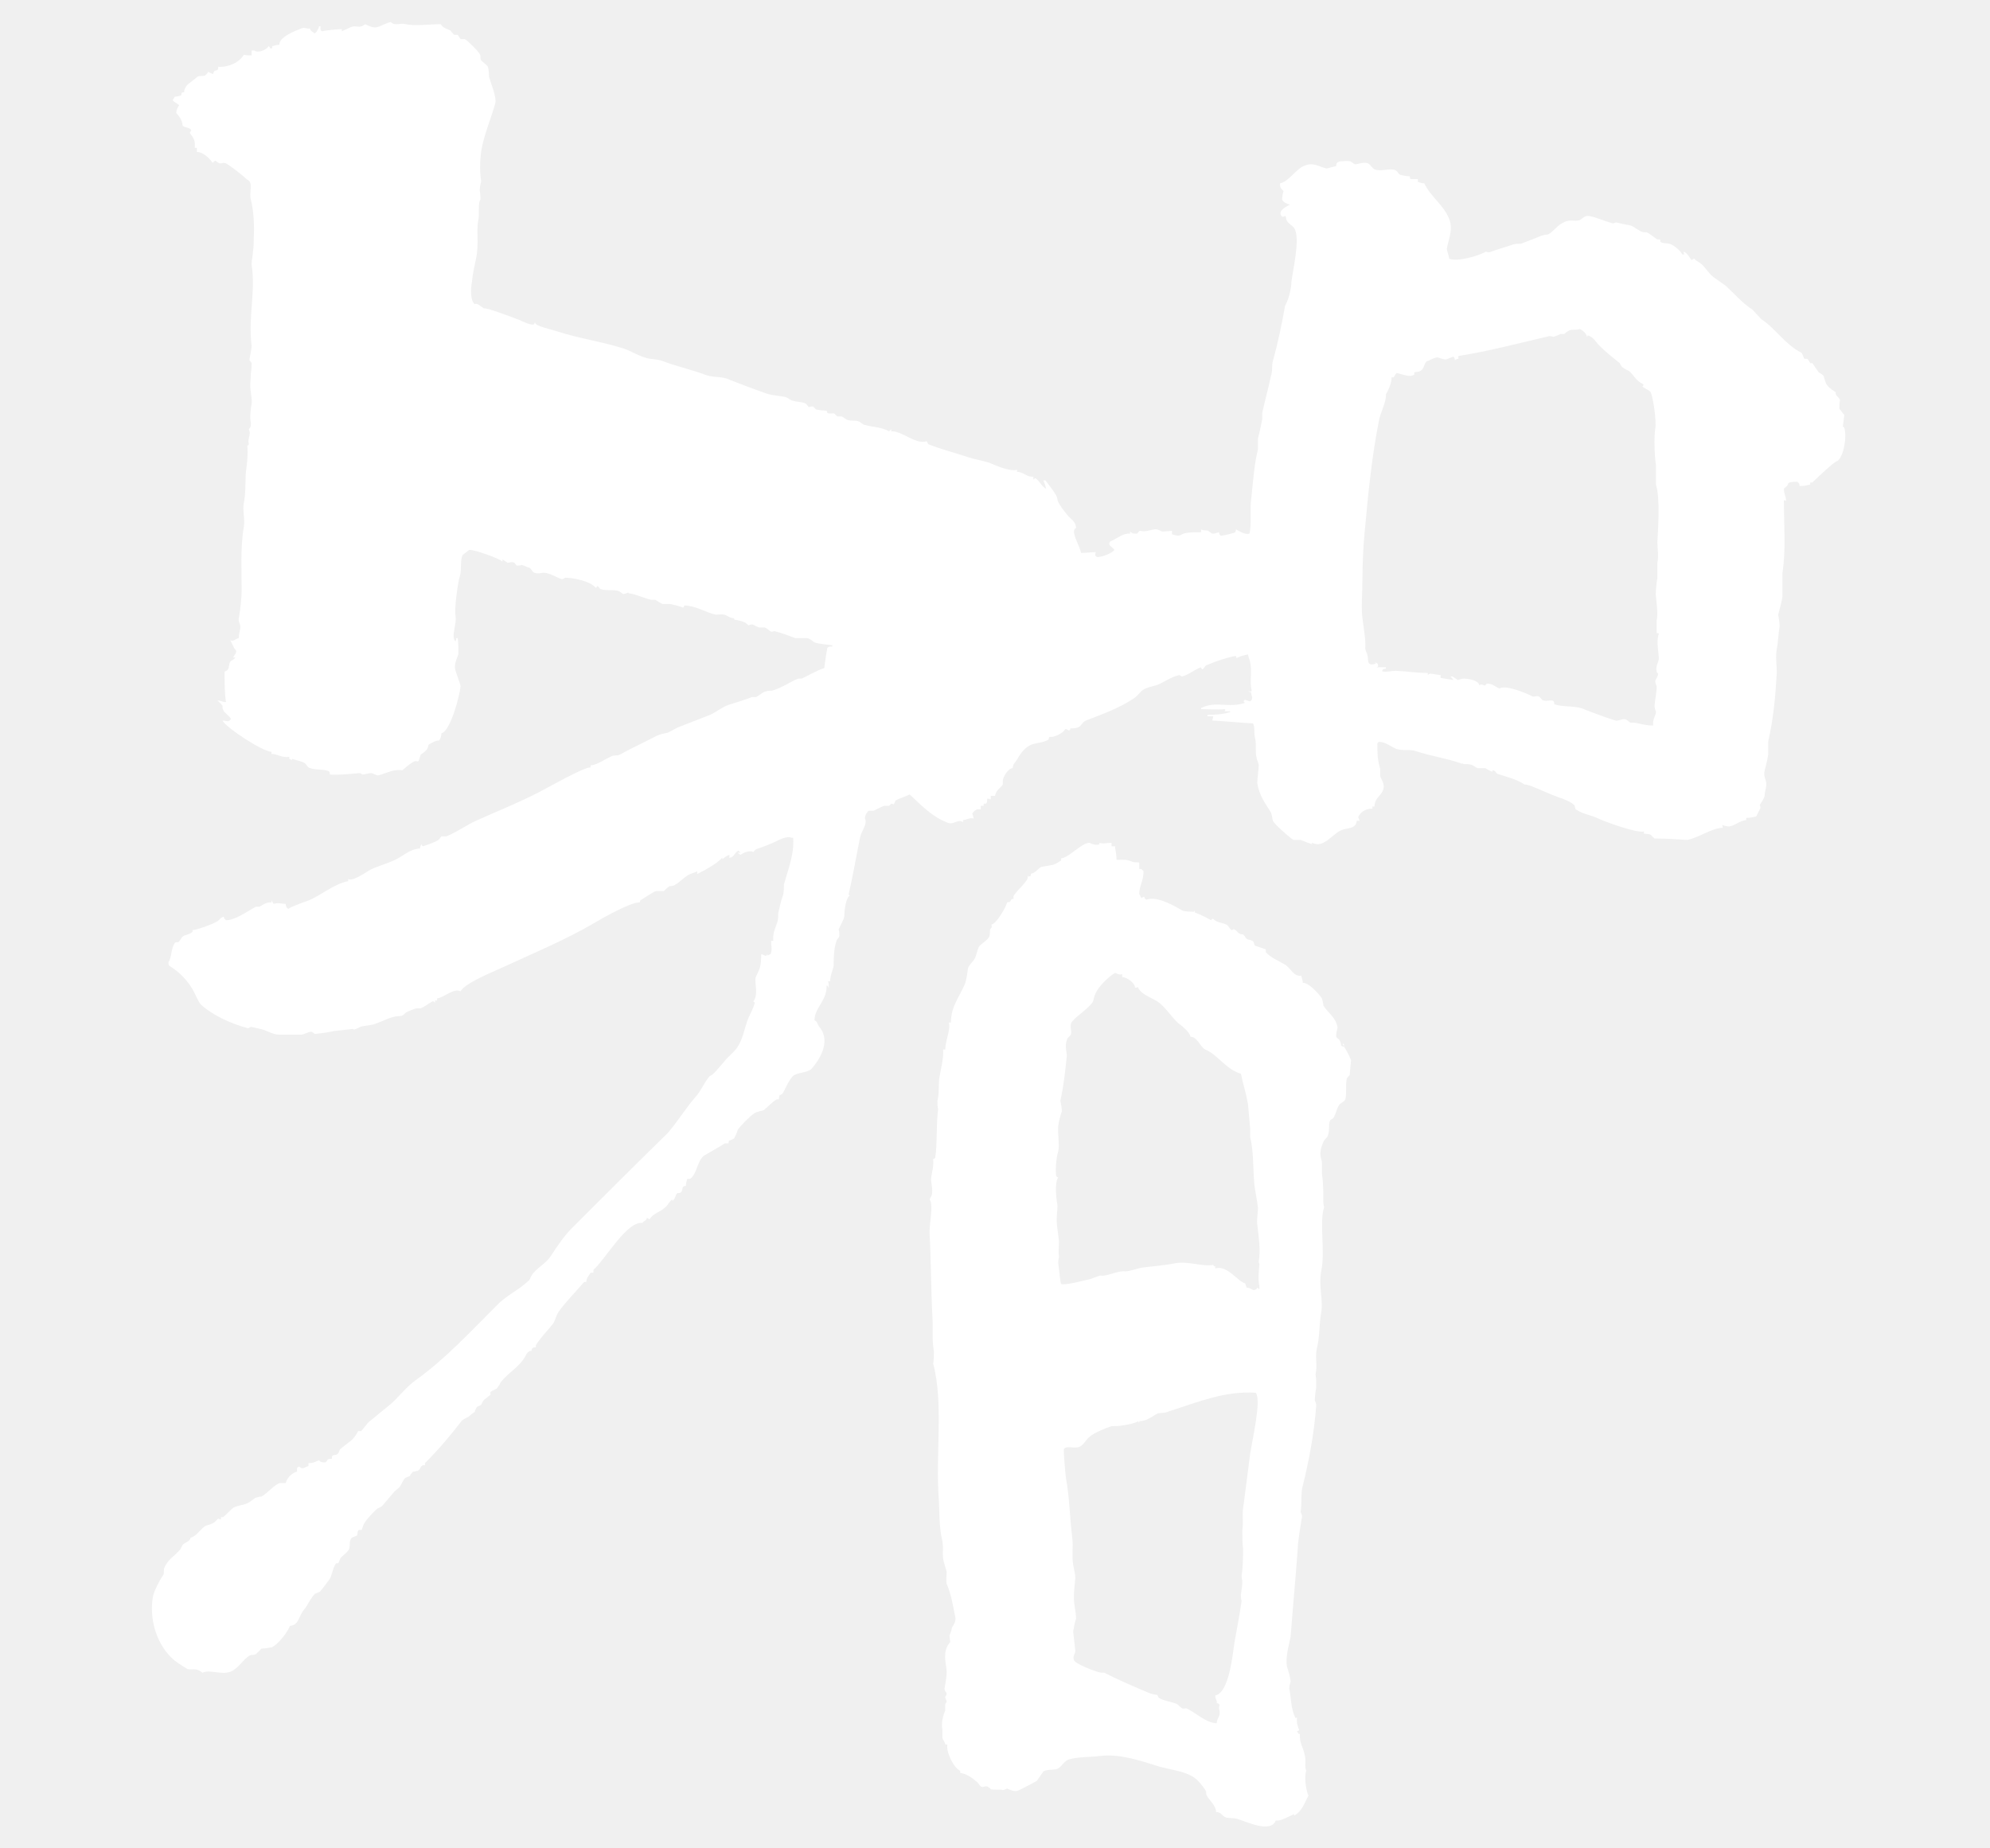
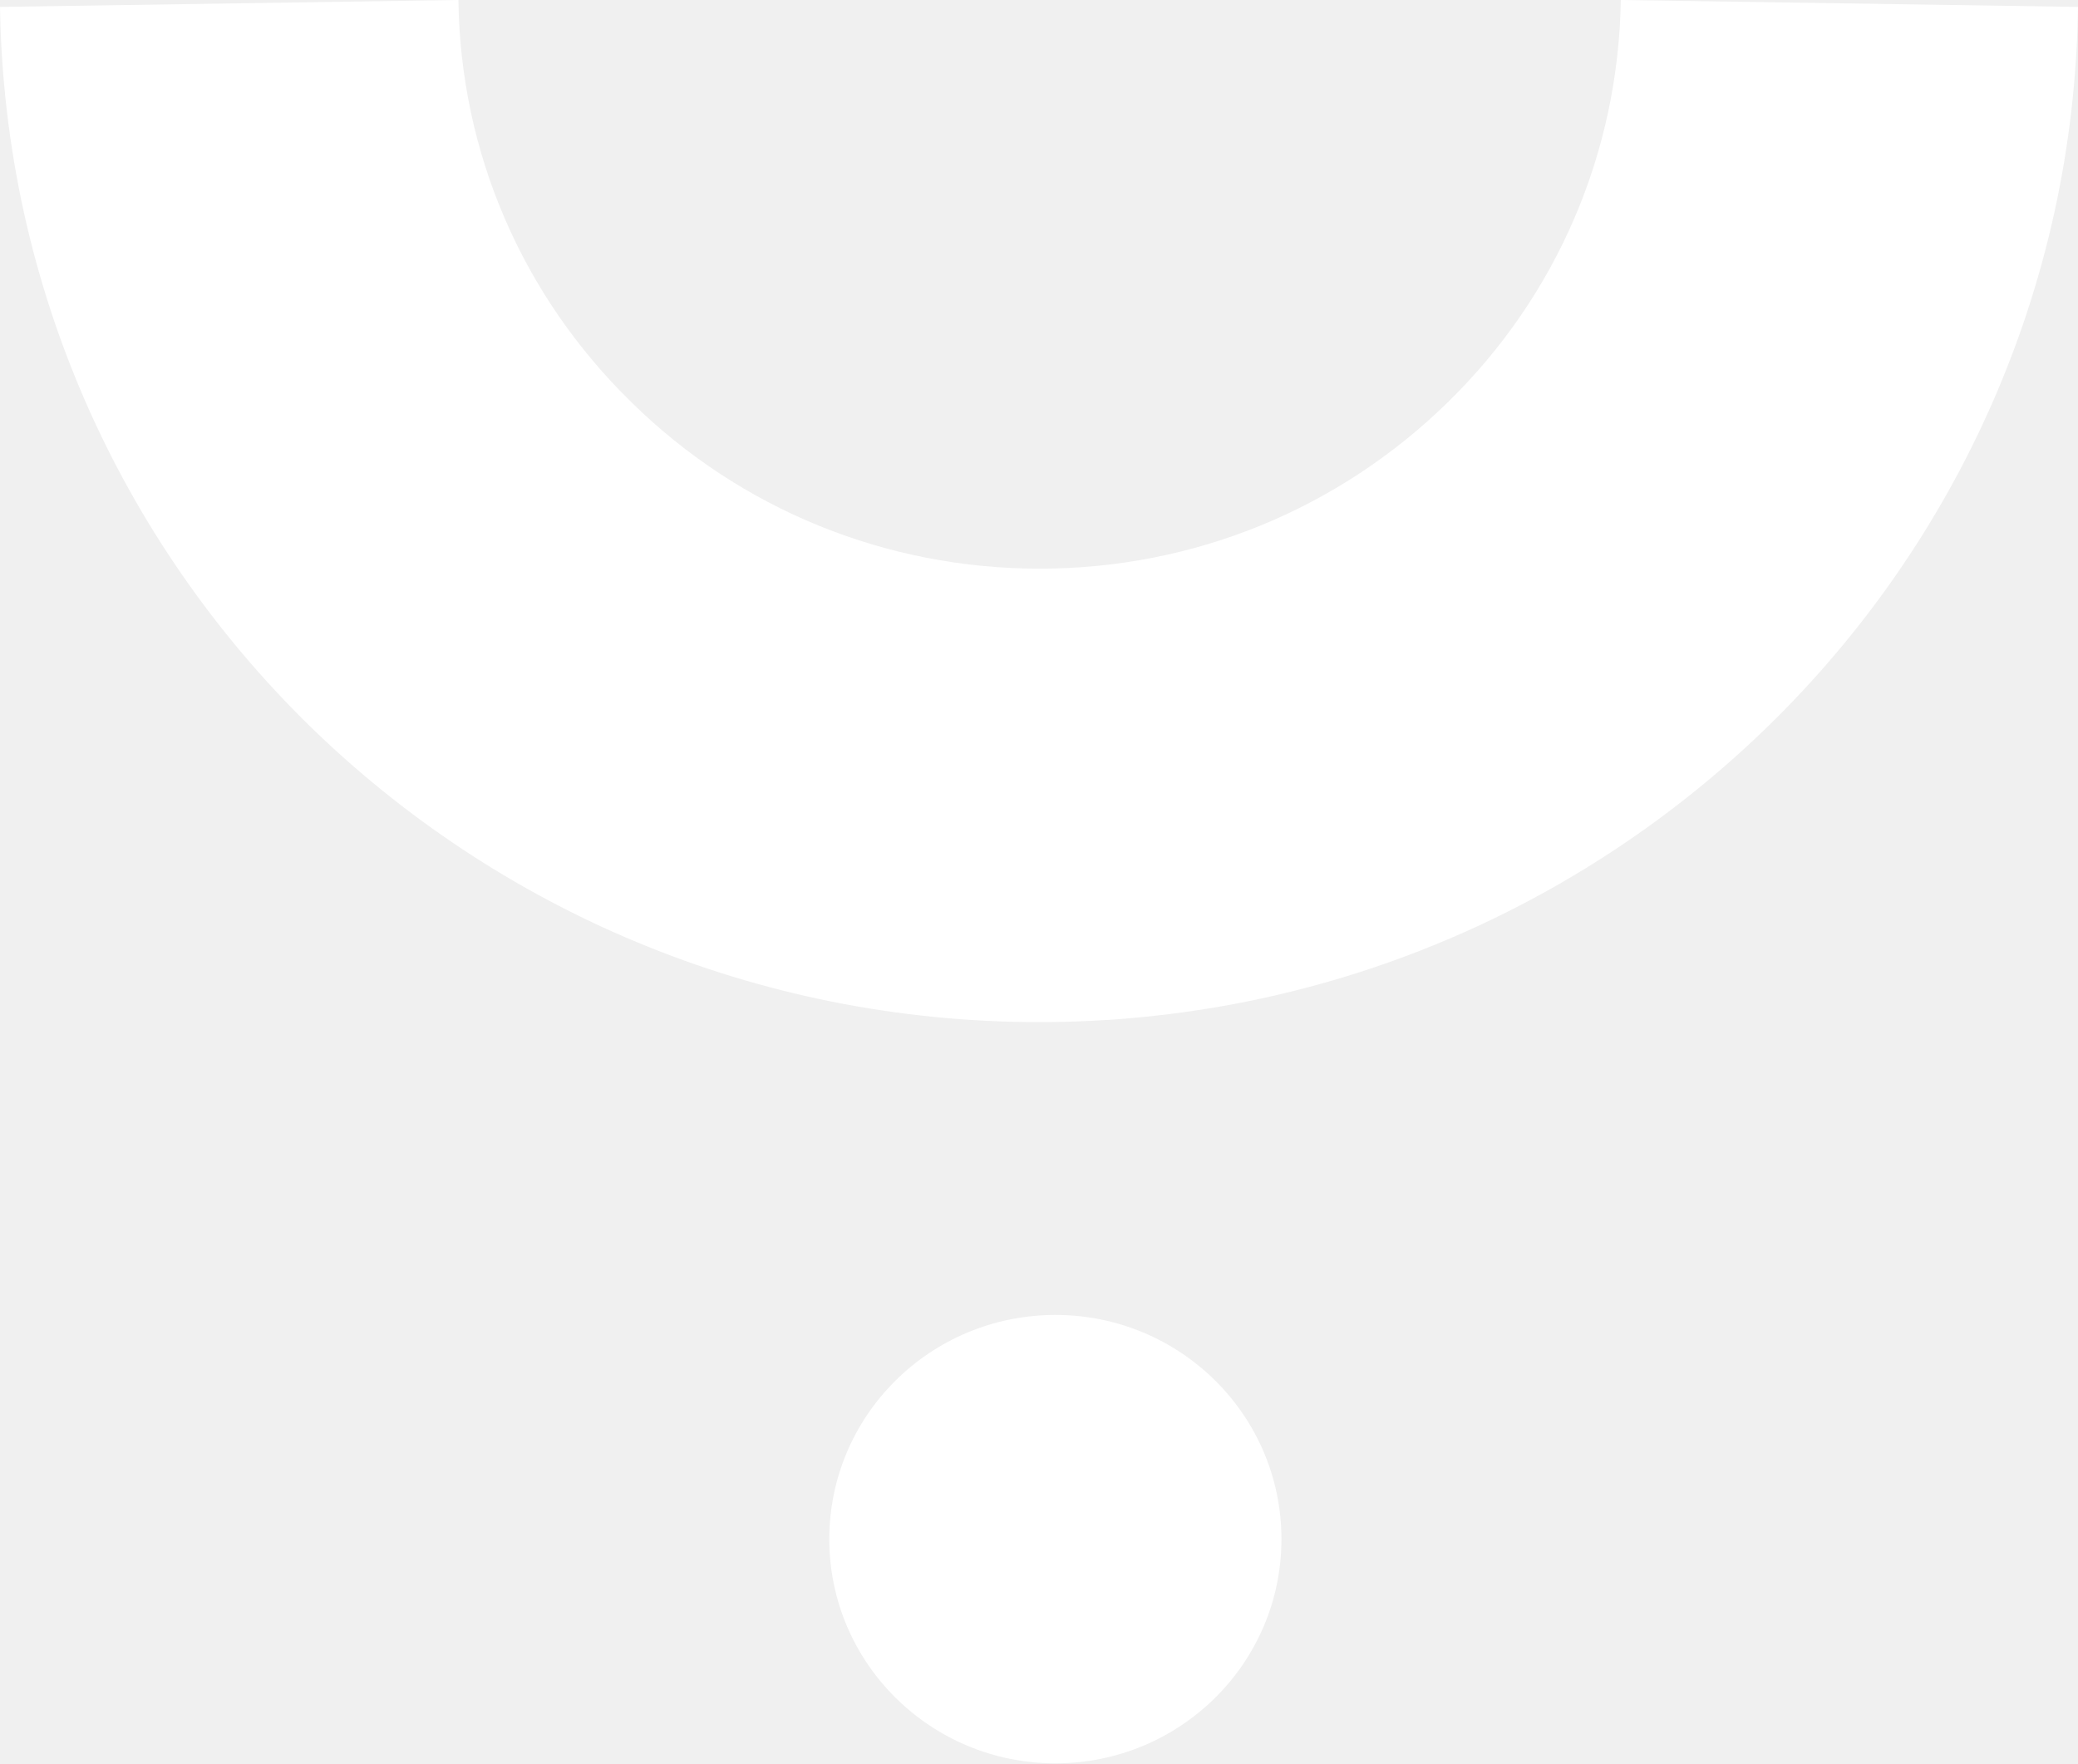
- <svg xmlns="http://www.w3.org/2000/svg" id="SvgjsSvg1001" version="1.1" viewBox="0 0 28 26">
+ <svg xmlns="http://www.w3.org/2000/svg" id="SvgjsSvg1001" version="1.1" viewBox="0 0 33 28">
  <defs>
    <style>
      .st0 {
        fill: #fff;
      }
    </style>
  </defs>
-   <path class="st0" d="M25.95,5.84s-.05-.06-.07-.09c0-.04,0-.08.01-.12-.02-.05-.07-.06-.06-.11-.06-.04-.11-.07-.14-.13-.01-.03-.02-.06-.03-.1-.02-.02-.05-.04-.07-.05-.03-.04-.06-.09-.09-.13h-.03s-.02-.04-.04-.06c-.01,0-.03,0-.04,0-.02-.02-.02-.07-.05-.09-.22-.11-.36-.34-.56-.47-.04-.04-.08-.09-.12-.13-.15-.1-.25-.22-.38-.34-.06-.04-.11-.08-.17-.12-.07-.05-.12-.15-.19-.2-.03-.02-.06-.03-.08-.06-.01,0-.02.01-.04.02-.03-.04-.06-.1-.11-.12,0,.01,0,.03.01.04,0,0-.02,0-.03,0-.03-.06-.12-.13-.18-.15-.04-.01-.1,0-.13-.03v-.03s-.02,0-.04,0c-.05-.03-.1-.08-.15-.1-.03,0-.07,0-.11-.03-.04-.02-.08-.06-.13-.07-.07-.01-.14-.03-.19-.04-.02,0-.03.02-.06.01-.11-.03-.21-.08-.32-.1-.07-.01-.09.04-.14.06-.06.02-.13-.02-.22.03-.09.04-.14.13-.22.17-.03,0-.07.01-.1.02-.09.04-.18.07-.28.11-.04,0-.07,0-.11.01-.11.04-.23.07-.33.11-.02,0-.04,0-.05-.01-.1.06-.41.15-.52.1,0-.04-.04-.12-.03-.15.02-.12.09-.26.03-.41-.08-.2-.26-.31-.35-.5-.03,0-.06-.01-.09-.02v-.04s-.06,0-.1,0c-.02-.01,0-.02-.02-.04-.04,0-.09-.01-.13-.02-.03-.02-.04-.06-.08-.07-.09-.02-.16.02-.26,0-.05-.01-.07-.07-.11-.09-.07-.03-.15.02-.19.01-.02-.01-.04-.03-.06-.04-.04-.01-.09,0-.14,0-.04.01-.06.02-.06.07-.04,0-.1.03-.14.03-.09-.02-.18-.09-.3-.04-.12.04-.23.23-.35.25,0,.08.02.07.05.11-.01.02-.02.09-.02.12.02.04.07.06.11.07h0s-.11.05-.13.1c-.01.03,0,.05.02.07,0,0,0,0,.01,0,.01,0,.02,0,.03-.01.02,0,.01.05.03.07.02.04.07.06.1.1.09.14-.02.59-.04.76,0,.07-.02.16-.05.25-.01.03-.03.06-.04.09-.04.23-.1.52-.17.77-.02.07,0,.14-.03.22-.03.15-.08.33-.12.51,0,.03,0,.06,0,.09-.02.09-.03.16-.06.27,0,.05,0,.1,0,.15-.06.25-.07.49-.1.75-.01.09.01.34-.02.44h0c-.06.02-.15-.04-.19-.06,0,.01,0,.02-.01.04-.04.02-.14.04-.2.05-.02-.01-.02-.02-.03-.05-.1.03-.08.03-.15-.02-.02-.01-.07,0-.1-.02,0,.01,0,.03,0,.04-.07,0-.14,0-.21.01-.1.02-.06.06-.2.02v-.05s-.1.01-.13.01c-.03,0-.06-.04-.12-.03-.07.01-.13.04-.19.02-.03,0-.03.02-.05.04-.05,0-.07,0-.1-.03,0,.01,0,.02,0,.03-.1-.01-.18.07-.28.11-.04.06.03.07.06.12-.03.04-.16.1-.25.1,0-.01,0-.01-.02-.02,0-.03,0-.03.01-.05h0c-.06,0-.13.01-.18.01,0,0-.02,0-.03,0-.01-.09-.16-.31-.07-.35,0-.09-.08-.13-.12-.18-.05-.06-.12-.15-.14-.21,0-.02-.01-.05-.02-.07-.04-.07-.1-.14-.15-.21,0,0-.01,0-.02,0h-.01s.03.07.04.12c-.07-.04-.09-.11-.15-.15-.01,0-.02.01-.03.02,0-.01,0-.03,0-.04-.11,0-.14-.07-.23-.07v-.03c-.09.03-.28-.05-.37-.09-.11-.04-.21-.05-.33-.09-.18-.06-.38-.11-.55-.18t-.02-.04c-.16.05-.35-.15-.5-.14v-.03l-.03.03c-.1-.06-.24-.06-.34-.09-.03,0-.07-.05-.09-.05-.05-.02-.1,0-.15-.02-.02,0-.06-.04-.09-.05h-.06s-.02-.02-.04-.04c-.03-.01-.07.01-.1-.01,0-.01,0-.02-.01-.03-.01,0-.14-.01-.15-.02-.01-.01-.02-.02-.04-.04-.02,0-.04,0-.06.01l-.04-.05c-.07-.03-.12-.02-.18-.04-.03,0-.07-.04-.1-.05-.07-.02-.18-.02-.27-.05-.17-.06-.36-.13-.51-.19-.12-.06-.21-.03-.34-.07-.21-.08-.41-.12-.62-.2-.08-.03-.17-.02-.25-.05-.1-.03-.21-.1-.31-.13-.32-.1-.63-.14-.93-.24-.09-.03-.3-.07-.3-.12-.02.01-.01,0-.01.02-.04.03-.17-.04-.22-.06-.08-.03-.44-.17-.49-.16-.04-.02-.09-.08-.13-.06-.06-.04-.06-.21-.04-.31.01-.12.04-.24.06-.34.04-.19,0-.4.03-.53.02-.09-.01-.24.03-.29,0-.02,0-.08-.01-.13,0-.04.01-.09.02-.13-.02-.13-.02-.26,0-.42.04-.24.14-.46.2-.68.02-.08-.07-.3-.09-.37,0-.01,0-.11-.02-.15-.03-.03-.06-.05-.09-.08-.02-.03,0-.06-.02-.09-.03-.05-.16-.18-.21-.21h-.06l-.04-.06s-.03,0-.05,0c-.02-.02-.04-.04-.05-.06-.06-.03-.1-.03-.14-.09-.13,0-.38.03-.49,0-.08-.02-.16.03-.21-.03-.17.04-.18.13-.36.03-.09.07-.12.01-.2.04-.04.02-.09.04-.13.06h0v-.03c-.06,0-.25.02-.28.03-.03-.02-.02-.03-.02-.07h-.02s-.02.07-.05.09c0,0,0,0-.01.01-.03-.02-.06-.03-.07-.07-.04.01-.07-.02-.12,0-.1.04-.31.12-.31.23-.03,0-.06.01-.1.02v.03h-.03s0-.02-.02-.03c-.04.06-.16.1-.2.06-.02,0-.02,0-.04,0,0,.02,0,.05,0,.07-.04,0-.07,0-.11-.01-.06.11-.22.18-.36.17,0,.01,0,.02,0,.03-.02.04-.06,0-.07.07-.02,0-.05-.02-.07-.03-.01.02-.03.04-.04.05-.04.02-.09,0-.11.02-.05.04-.09.07-.14.11h0s-.05.05-.05.11c-.04,0-.03,0-.04.04-.02.01-.06.02-.09.02-.01.02-.02.03-.03.05.02.03.06.04.09.07-.02.04-.04.06-.04.11.05.06.08.09.09.18.04.03.09.02.12.06,0,.01-.01.02-.02.04.05.07.08.1.07.21h.03v.06c.08-.01.19.1.22.15.01,0,.02-.02.04-.03.09.08.08.01.15.04.06.03.25.18.3.23.09.03.02.19.05.28.04.16.05.36.04.55,0,.06,0,.11-.01.17,0,.06-.02.13-.02.19.06.39-.05.72,0,1.15,0,.06-.03.16-.03.2h0s.02.02.03.04c0,.05,0,.09-.01.14,0,.09-.02.17,0,.27,0,.04.02.11.01.16-.01.06-.03.2-.01.27,0,.05,0,.06-.03.09.04.07-.02.13,0,.2,0,.03,0,.02-.02.03.01.12,0,.23-.02.37-.01.12,0,.31-.03.44-.02.09.02.24,0,.34-.05.29-.03.64-.03.87,0,.14-.02.3-.04.41-.01.06.03.08.02.15-.01.04-.02.08-.02.13-.05.01-.07.05-.12.03h0s.04.08.06.12c.05.04.01.07-.02.12.02.01.01,0,.03,0-.01.03-.05.04-.07.06-.03.05,0,.12-.08.14,0,.17,0,.31.02.43-.03,0-.06-.01-.09-.02h-.03s.05.04.07.07c0,.02,0,.04.01.06.02.05.09.08.11.13,0,0-.01.01-.02.02-.02.02-.06,0-.1,0h0c.05.1.57.44.69.44v.03c.09,0,.15.06.25.04v.03s.02,0,.03.02c.01-.01,0,0,.01-.02.06.02.13.03.18.06.02.02.03.04.05.06.08.04.19.02.28.05.02.01.02.02.02.05.13.01.29-.01.42-.02.01,0,.03.01.04.02.03,0,.09-.02.12-.02.03,0,.08.04.11.03.11-.03.21-.09.33-.07.05-.04.11-.1.18-.13.02,0,.03.01.05,0,.01-.03.02-.06.03-.09.05-.04.1-.06.11-.14.04-.02.09-.06.15-.06.02-.03.03-.06.03-.1.13-.03.26-.54.27-.66,0-.04-.08-.22-.08-.27,0-.08.04-.14.05-.19,0-.05,0-.15-.01-.22h-.02s0,.03-.01.04c0,0,0,0,0,.01-.07-.07.02-.25,0-.36-.02-.09.03-.47.06-.56.03-.1,0-.22.04-.3.03-.02.06-.05.09-.07.04-.02.46.13.46.16,0,0,0,0,.01,0,0-.01,0-.02,0-.03.02.02.05.03.07.05.03,0,.06-.02.1,0,0,.01.02.02.03.04.02,0,.05,0,.07-.01.04.01.07.03.11.04.03.02.04.06.07.07.05.02.09,0,.13,0,.08,0,.19.07.25.09.02,0,.04-.01.05-.02.12,0,.36.05.43.14.02,0,.01,0,.02-.02.03,0,.03.03.05.04.09.03.18,0,.26.03.02.01.04.03.06.04.02,0,.06-.02.07-.02,0,0,0,0,.01.01h0c.1.01.21.07.31.09.02,0,.04,0,.06,0,.03.02.06.04.1.06.04,0,.07,0,.11,0,.05.01.13.03.18.05.01-.01.01,0,.02-.03.18.01.3.1.44.13.04,0,.08-.01.12,0,.04.01.08.05.14.05v.02s.09.01.15.04c.02.01.04.03.05.04,0,0,.05-.02.06-.01.03.01.06.03.09.04.03,0,.05,0,.08,0,.03.01.07.05.09.06.01,0,.03,0,.04-.01.09.02.22.07.3.1.05,0,.11,0,.16,0,.04,0,.08.04.11.06.05.02.17.03.25.04v.02s-.05-.01-.07.02c0,0-.04.23-.04.28-.12.04-.23.11-.32.15-.02,0-.03,0-.05,0-.1.04-.25.14-.37.17-.04,0-.08,0-.13.03-.03.02-.06.04-.09.06h-.06c-.1.04-.21.07-.33.11-.09.03-.17.1-.26.14-.15.06-.31.12-.46.18-.04.02-.09.05-.13.07-.05.01-.1.02-.15.04-.17.09-.37.18-.53.27-.03.02-.09,0-.13.03-.09.04-.2.12-.28.12v.03c-.09-.01-.61.29-.73.35-.29.15-.57.26-.86.39-.14.06-.29.17-.44.23h-.07s-.03.04-.04.05c-.04.03-.16.07-.22.09-.01-.01-.01,0-.02-.03h0s-.02.03-.02.06c-.15.01-.24.11-.35.16-.13.06-.25.09-.35.14-.07.04-.25.17-.31.13,0,.01,0,.02,0,.03-.21.04-.39.21-.58.28-.06.02-.25.09-.26.11-.03-.01-.04-.04-.04-.07-.06,0-.1-.02-.17,0-.01-.02-.02-.03-.03-.05,0,.01,0,.02,0,.03-.07-.01-.13.04-.17.06-.02,0-.04,0-.05,0-.13.07-.29.19-.42.19-.02-.02-.03-.02-.03-.05-.05.01-.06.05-.1.07-.07.04-.26.11-.34.12,0,0,0,.01,0,.02-.03.04-.1.04-.14.07-.02.02-.04.06-.05.07-.02.02-.05,0-.06.02-.06.09-.04.2-.09.27,0,.02,0,.03.01.05.15.09.26.21.34.35.02.04.08.17.1.19.17.16.44.28.67.34.01,0,.02-.01.04-.02.04.01.15.03.2.05.05.02.13.06.19.06.05,0,.3,0,.32,0,.04,0,.09-.04.14-.04.02,0,.03.02.05.03.03,0,.25-.03.26-.04.02,0,.27-.03.27-.03,0,0,.01,0,.02.01.03-.01.06-.02.09-.04.07-.02.17-.02.23-.05.09-.03.21-.1.31-.1.08,0,.07-.04.12-.06.02-.01.11-.05.14-.05.02,0,.04,0,.05,0,.05-.02.11-.07.17-.1.01,0,.02.01.03.02.01-.02,0,0,0-.03.01,0,.02,0,.03,0v-.03c.1-.01.23-.15.33-.1.07-.12.45-.27.6-.34.39-.18.89-.39,1.28-.62.1-.06.52-.3.64-.29t.01-.03s.2-.13.22-.13h.11s.05-.05.08-.07c.02,0,.06,0,.08-.02.07-.04.12-.1.19-.14.04-.02.09-.03.12-.05h0s0,.01,0,.04c.08-.04.29-.15.35-.23.01.01,0,0,0,.02.04-.02.05-.04.1-.06.01.02,0,.02,0,.04h0c.07,0,.07-.07.13-.1,0,0,.02.02.03.03h0s-.04,0-.04,0h0s.02.02.04.03c.04-.03.09-.05.14-.05.01,0,.02,0,.04.01.01-.01.02-.03.04-.04.09-.03.2-.07.28-.11.04-.02.15-.08.22-.05,0,0,.01,0,.02,0,.02.23-.08.47-.13.66,0,.05,0,.09-.01.14-.03.08-.05.17-.07.26,0,.04,0,.08-.01.12-.03.09-.07.16-.06.27h-.03c0,.08.02.13-.01.19-.01,0-.03.01-.04.02,0,0,0-.01,0-.02-.02.01,0,0-.02.02-.03,0-.04-.02-.07-.02,0,.18-.02.2-.08.33-.01.07.04.26-.03.33.01.02,0,0,.02.02-.02.09-.08.18-.11.27-.04.12-.06.24-.13.35-.05.08-.14.14-.19.21-.04.04-.16.2-.2.2-.07.07-.12.2-.19.28-.15.17-.26.36-.41.53-.45.44-.9.89-1.34,1.33-.12.12-.21.26-.31.41-.06.09-.21.17-.26.26-.02.03-.02.06-.05.08-.14.13-.32.21-.45.35-.36.36-.72.75-1.14,1.05-.14.1-.25.26-.38.36-.09.07-.18.15-.27.22-.04.04-.07.09-.11.13h-.04s-.06.11-.11.14c-.05.04-.09.07-.14.11-.02.02-.02.06-.04.07-.03.03-.06,0-.08.04,0,.01,0,.02,0,.03-.02,0-.04,0-.06.01,0,.01-.02.03-.03.04-.04,0-.07,0-.09-.03-.06.02-.07.04-.15.04v.04s-.05.02-.07.03c-.04.01-.04-.02-.07-.02-.03.02-.02.03-.02.07-.08.02-.14.09-.16.16-.03,0-.05,0-.08,0-.08.02-.18.15-.26.19-.03,0-.06.01-.09.02-.03.02-.06.05-.1.07-.05.03-.17.04-.21.07-.05.04-.09.09-.14.13h-.03v.03s-.03,0-.04-.01c-.02.02-.03.03-.05.05-.04.03-.09.04-.12.05-.07.03-.13.15-.22.17,0,.05-.07.06-.11.1-.01.02-.02.04-.03.06-.08.1-.18.14-.23.27-.01.03,0,.07-.01.09-.05.07-.14.24-.15.32-.06.37.1.75.35.92.03.02.12.08.14.09.09.01.12-.02.21.05.09-.05.26.03.38-.01.12-.04.18-.17.28-.23.03-.02.07,0,.1-.03.02-.02.05-.05.07-.07.05,0,.1-.01.15-.02.09-.05.21-.2.25-.3.13-.01.12-.14.2-.23.05-.06.09-.16.15-.22.02-.01.05-.02.07-.03.02-.02.12-.15.14-.18.03-.05.05-.18.09-.22h.03s.02-.05.03-.07c.03-.04.08-.07.11-.11.04-.05,0-.13.05-.18.02-.01.05-.02.07-.03.02-.02,0-.06.03-.08.01,0,.03,0,.04,0,.01-.03.02-.07.04-.1.02-.04.14-.17.18-.2.02-.01.05-.02.07-.04.06-.07.11-.13.17-.2.02-.02.05-.04.07-.06.03-.04.05-.1.08-.13.02-.01.05-.02.07-.03,0-.02.02-.03.03-.05.02-.02.07-.01.09-.03.03-.02.02-.05.06-.07.01,0,.02,0,.03,0v-.03c.19-.19.36-.39.52-.6.03-.02.06-.04.09-.05.02-.02.07-.06.09-.07,0-.02.02-.05.03-.07.02-.01.04-.02.06-.03.01-.02.02-.05.04-.07.03-.02.06-.05.09-.07,0-.01,0-.03,0-.04.02-.02.06-.03.09-.05.02-.03.04-.05.05-.08.11-.15.29-.23.37-.41.02-.02.03-.04.07-.04,0-.04.02-.05.06-.05,0-.01,0-.02,0-.03.07-.11.16-.2.24-.3.03-.04.05-.13.08-.17.1-.14.24-.28.36-.42h.03c0-.06.04-.09.06-.13.01,0,.03,0,.04,0v-.04c.17-.15.47-.69.69-.66.01-.03.06-.03.06-.07.01,0,.02.01.04.02.05-.09.15-.1.22-.17.04-.03.06-.09.1-.11,0,0,0,.01,0,.02.04-.02.04-.08.07-.11.02,0,.04,0,.05-.01.04-.04,0-.09.07-.09,0-.03.01-.06.02-.1.01,0,.03,0,.04,0,.1-.07.1-.26.2-.33.09-.05.21-.12.29-.17h.05s0-.02.01-.04c.02,0,.05-.02.07-.03.02-.04.04-.08.05-.12.04-.06.17-.19.23-.23.04-.03.13-.04.14-.05.05-.04.11-.11.18-.15h.03s0-.04.01-.06c.01,0,.03-.01.04-.02.05-.08.08-.18.15-.25.06-.05.2-.04.26-.1.14-.16.27-.41.1-.6-.02-.03-.02-.07-.06-.08,0-.18.18-.28.17-.49.02,0,.02.01.03.03.01-.01,0,0,0-.03,0-.03,0-.04-.01-.06.01,0,.02,0,.03,0,0-.08.04-.16.05-.22,0-.08,0-.24.04-.35,0-.02.04-.04.04-.07,0-.03,0-.06-.01-.09.02-.05.08-.15.08-.19,0-.07.02-.26.08-.29,0,0-.01,0-.02-.01.06-.26.1-.5.16-.8.02-.1.11-.19.07-.27,0-.05.03-.09.05-.11h.07s.1-.05.15-.07c.02,0,.05,0,.07,0l.03-.03s.02,0,.03.01c.02-.01.02-.05.04-.06.06-.03.13-.05.19-.08.16.15.32.32.54.4.08.03.14-.06.21-.01,0-.01,0-.02,0-.03.04,0,.11-.04.15-.02h0s-.01-.05-.02-.07c.02-.03.04-.05.07-.06.02,0,.03,0,.05,0v-.05h.04v-.03s0,0,.03,0c.02-.01.02-.03.02-.07.02,0,.03,0,.05.01,0-.02,0-.04,0-.05h.06c.02-.09.07-.1.11-.16v-.06c.01-.06.08-.17.14-.17,0-.06.03-.07.06-.12.05-.09.12-.19.23-.22.07-.02.14-.02.21-.06.01,0,0-.03.02-.04.01,0,.03,0,.04,0,.07-.02.14-.05.18-.11.02,0,.03.01.05.02.02-.01.02-.01.02-.03.04,0,.09,0,.12-.02.04-.02.05-.07.1-.09.23-.09.46-.17.67-.31.05-.03.09-.09.13-.12.06-.04.14-.05.2-.07.1-.04.19-.11.31-.14.01,0,.02.01.04.02.09-.02.18-.1.27-.13,0,.01,0,.02.02.03.03-.02.03-.05.06-.06.14-.06.29-.11.41-.13,0,.01,0,.02.01.03.04-.02.1-.04.16-.05,0,.02.02.06.03.11.03.14-.01.27.02.39v.02h-.05s.02.01.04.01c.01.06.04.09-.01.13h0s-.04-.01-.07-.02c0,0-.01,0-.02.01,0,.02,0,.02.02.03h0c-.23.08-.41-.03-.61.07h-.01v.02c.12,0,.23.01.34,0,0,0,0,.02-.01.03h0s.05,0,.08,0c0,0,0,0,0,.01h0c-.09.03-.2.04-.32.04h0s0,.02,0,.02h.08s0,.03-.01.04v.02c.19.01.38.03.57.04.03.05.01.14.03.21.02.08,0,.21.02.27,0,.03.04.09.03.13,0,.02-.02.18-.02.23.03.18.11.28.19.41.02.04.02.09.03.12.02.05.25.25.29.27.03,0,.06,0,.1,0,.05.02.1.04.16.06,0,0,0-.01,0-.02.18.09.29-.15.45-.19.09-.02.17-.02.18-.12h.04s-.01-.03-.02-.05c.03-.07.1-.12.2-.12v-.03h.03c0-.14.12-.15.13-.28,0-.06-.04-.11-.05-.15,0-.03,0-.07,0-.1-.04-.13-.04-.22-.04-.36l.02-.02c.1,0,.17.07.25.1.1.03.18,0,.27.03.25.08.43.1.63.17.02.01.01.02.02,0,.05.03.04,0,.12.02.03,0,.07.04.1.05h.11s.06.04.1.05c0,0,0-.01,0-.02.04,0,.05.04.07.05.15.05.28.08.38.15.03,0,.06.01.09.02.13.05.25.11.39.16.06.02.17.06.22.11.02.02,0,.06.04.07.09.06.2.07.3.12.11.05.55.21.64.18,0,.01,0,.02,0,.03.13.02.07,0,.15.07.15,0,.31.01.46.02.16-.03.35-.17.5-.17,0-.01,0-.02-.01-.04h0s.06.02.09.02c.08,0,.15-.08.25-.09v-.03c.06,0,.09-.01.14-.02.02-.04.04-.08.06-.12,0-.01,0-.02-.01-.04.02-.04.06-.08.07-.14,0-.05.03-.12.02-.18-.01-.06-.04-.09-.02-.17.02-.08.04-.15.05-.23,0-.06,0-.12,0-.18.07-.3.1-.61.12-.96,0-.11-.02-.22,0-.34.02-.09.02-.21.04-.31,0-.06-.01-.11-.02-.17.02-.08.05-.18.06-.26,0-.11,0-.22,0-.33.05-.32.02-.66.02-1.02,0,0,.02,0,.03.01h0c0-.08-.03-.09-.03-.17.02-.03.06-.04.06-.08.03-.02.09-.02.13-.02.02.02.03.02.03.06.06,0,.1-.01.15-.02v-.03h.03s.32-.31.35-.3c.09-.06.14-.34.1-.47l-.02-.02ZM23.38,8.92s-.02.01-.04,0c-.04.11,0,.26,0,.35,0,.04-.05.11-.03.18,0,.01.01.02.02.03,0,.04-.03.07-.04.1,0,.03.01.05.02.08,0,.1-.02.15-.03.27,0,.03.01.06.02.09,0,.04-.05.11-.04.17,0,0,0,.01,0,.02-.12,0-.18-.03-.27-.04-.02,0-.04,0-.05,0-.02-.01-.05-.05-.09-.05-.03,0-.09.03-.12.02-.13-.04-.29-.1-.42-.15-.14-.07-.3-.03-.44-.08,0-.1-.1-.02-.17-.06-.02-.02-.03-.04-.05-.05-.03-.01-.07.01-.09,0-.07-.04-.38-.17-.46-.11-.06-.02-.09-.07-.18-.07-.01.01-.02.02-.03.03-.03-.02-.04-.02-.08-.01,0-.06-.14-.09-.21-.09-.03,0-.06.01-.09.02-.02-.02-.05-.03-.07-.05h-.03s0,.01.02.02c0,0,.01.02.02.03-.06-.01-.12-.02-.18-.03v-.04s-.09-.01-.14-.02c-.02,0-.03.01-.04.02v-.03c-.16,0-.26-.02-.45-.03-.06,0-.12.02-.18.01h-.01v-.02s.01-.02.05-.02v-.02h-.13s0,0,.02-.01c0-.04,0-.04-.04-.06,0,.02,0,0,.01.02-.14.04-.1-.05-.12-.12,0-.02-.03-.06-.03-.1.01-.11-.03-.33-.04-.42-.02-.15,0-.34,0-.55,0-.18.01-.45.03-.65.05-.55.1-1.06.2-1.57.02-.12.11-.28.1-.38.03-.05.08-.15.08-.24h.03s.02-.04.04-.06c.07.01.19.07.25.02,0-.01,0-.02,0-.03.02-.01.08,0,.11-.04.03-.03.03-.09.07-.12h.01s.1-.05.13-.05h.01s.09.03.11.03c.04-.01.07-.03.11-.04.01.01.02.02.02.05h0s.02-.02.05-.02v-.04c.44-.07.85-.18,1.28-.28.03,0,.05.01.06.01.03-.01.06-.02.1-.04.02,0,.04,0,.05,0,.02-.02.05-.04.07-.05.06-.02.1,0,.15-.02.04.02.09.06.1.11.01-.01,0,0,.01-.02.08.02.12.1.16.14.09.09.19.17.29.25.01.02.02.04.04.06.03.02.06.04.09.05.07.06.1.14.19.18.02.02.02.01,0,.04.02.02.09.05.11.07.04.06.09.43.07.52-.02.13-.01.39.01.52,0,.09,0,.18,0,.27.06.19.03.61.02.81,0,.08.02.19,0,.29,0,.07,0,.14,0,.21-.01.06-.03.22-.02.27.01.08.03.26.01.33v.18s.01,0,.02,0c.02.01.03.04.02.06h0Z" />
-   <path class="st0" d="M18.91,14.73s-.03,0-.04-.02c0-.02-.01-.05-.02-.07-.01-.02-.05-.03-.05-.06,0-.04.01-.08.02-.12-.02-.14-.14-.21-.2-.31,0-.03-.01-.06-.02-.1-.04-.06-.18-.22-.27-.22,0-.03-.01-.06-.02-.1-.1.02-.15-.1-.22-.15-.08-.05-.21-.1-.28-.18v-.04s-.14-.05-.15-.05c-.02-.02-.01-.06-.04-.07-.06-.03-.07,0-.11-.07,0,0-.01-.01-.02-.02-.07,0-.08-.05-.12-.07-.01-.01-.02,0-.04.01-.03-.02-.04-.05-.06-.07-.06-.04-.15-.03-.2-.09-.02,0-.01,0-.03.02-.07-.04-.15-.08-.23-.11v-.03s0,0-.01.02c-.03,0-.15,0-.17-.02-.14-.08-.35-.2-.5-.15-.02-.01-.02-.01-.03-.04-.01,0-.03.01-.04.02l-.03-.06c0-.12.06-.18.06-.32l-.03-.03s-.02,0-.03,0c0-.03,0-.06,0-.09-.02-.01-.06,0-.09-.01-.1-.04-.11-.03-.23-.03,0-.06-.01-.11-.02-.17,0,0,0-.01,0-.02-.02,0-.04,0-.05,0v-.05c-.06,0-.12.02-.17,0,0,0,0,.01,0,.02-.04.02-.11,0-.14-.02-.11,0-.29.21-.4.22v.03s-.06.04-.11.06c-.06.01-.11.02-.17.03-.04.02-.09.09-.13.09-.02.01-.01,0-.02.04-.01,0-.02,0-.03.01,0,0,0-.01,0-.02-.02.02,0,.03-.02.06-.05.08-.14.15-.19.23,0,.01,0,.03,0,.04-.04,0-.03.02-.05.04-.01.01-.02,0-.04.01-.02.08-.16.31-.22.31.01.05,0,.04-.02.07,0,.03,0,.06-.01.1-.03.06-.12.1-.15.15-.02.05-.03.1-.05.15-.03.06-.09.1-.1.15-.01.06-.02.15-.04.21-.08.19-.2.32-.2.55h-.03c.03.1-.05.25-.05.38h-.03c.01.12-.03.26-.05.38-.02.11,0,.23-.03.34,0,.04,0,.08.01.12-.03.22-.01.49-.04.67,0,.02,0,.02-.03.03.01.12-.02.18-.03.29,0,.04.03.15.01.22-.01.02-.02.04-.03.06.06.07-.01.36,0,.49.02.34.02.82.04,1.17.01.2-.01.29.02.48,0,.06,0,.11-.01.17.15.56.03,1.27.08,1.92.01.15,0,.38.05.58.02.12-.01.18.02.29.01.04.03.1.04.14,0,.04-.01.13,0,.17.06.13.09.31.12.46.02.08-.04.13-.05.17,0,.03-.02.06-.03.1,0,.02.01.08.01.09-.04.04-.07.11-.07.17-.01.09.02.18.02.25,0,.06-.02.18-.03.23,0,.04.02.05.03.07,0,.03-.02.04-.02.05,0,.02.01.04.02.06,0,.01-.01.03-.02.04,0,.03,0,.06,0,.09-.03.07-.06.18-.04.27,0,.04,0,.08,0,.12.01.03.04.06.04.09.01,0,.02,0,.03,0-.02.11.09.33.18.37v.03c.09.01.17.07.24.13.02.02.03.04.05.06.03.02.06-.01.09,0,.02.01.04.02.05.04.04.01.14,0,.17.01.02,0,.04-.01.06-.02.03.01.1.05.15.03.01,0,.26-.13.27-.14.03-.04.06-.09.09-.13.06-.04.17-.01.22-.05.05-.04.08-.1.14-.12.14-.04.3-.03.45-.05.28-.03.56.07.82.15.18.05.33.06.47.14.07.04.15.14.19.21,0,.02,0,.04.01.06.04.07.13.14.13.23.08,0,.08.06.15.08.06.01.1,0,.16.02.13.04.46.2.53.02.08.01.18-.06.26-.09,0,0,0,.01,0,.02.11-.06.14-.17.2-.28-.04-.09-.06-.29-.03-.35-.03-.06,0-.14-.02-.21-.02-.12-.08-.18-.07-.31,0,0-.01,0-.02,0,0-.01-.01-.02-.02-.03,0-.01.01-.01.03-.02-.02-.06-.04-.1-.03-.18,0,0-.01,0-.02.01-.07-.13-.06-.28-.09-.42,0-.03.01-.06.02-.1-.01-.07-.03-.14-.05-.2-.03-.13.03-.32.05-.43.03-.41.07-.82.1-1.24,0-.1.04-.31.06-.45,0-.02-.01-.04-.02-.06.02-.12,0-.27.03-.37.09-.36.16-.74.19-1.13,0-.02-.01-.05-.02-.07,0-.06.01-.13.02-.19,0-.06,0-.12-.01-.18.03-.12-.01-.25.02-.37.04-.15.03-.34.06-.5.03-.18-.04-.37,0-.58.06-.29-.03-.67.04-.9,0-.01-.01-.04-.01-.07,0-.14,0-.27-.02-.4,0-.05,0-.11,0-.16,0-.03-.03-.09-.02-.15,0-.04.03-.12.05-.16.02-.03.05-.04.06-.09.02-.07,0-.16.03-.2.02-.01.04-.02.05-.04.03-.06.04-.13.08-.18.02-.02.07-.04.08-.07.02-.08,0-.22.02-.29.01-.02.03-.04.04-.05,0-.01.02-.21.02-.21-.03-.08-.08-.16-.12-.23h.02ZM17.59,20.46c-.03.23-.06.47-.09.7-.03.16,0,.23-.02.38,0,.08,0,.17.01.25,0,.13,0,.26-.02.38,0,.02,0,.05.01.07,0,.07-.01.13-.02.2,0,.03,0,.06.01.09-.03.21-.07.41-.1.58-.03.21-.08.71-.27.75,0,.06.03.07.02.11.02,0,.02,0,.04.02-.02.06.01.09,0,.13,0,.04-.04.07-.04.13-.15,0-.31-.16-.43-.21-.01,0-.04.01-.06,0-.02-.02-.05-.04-.07-.06-.1-.04-.18-.04-.26-.09,0-.01-.01-.03-.02-.04-.03,0-.07-.01-.1-.02-.19-.08-.45-.19-.64-.29-.03,0-.06,0-.09-.01-.07-.02-.33-.12-.34-.17-.02-.05.02-.09.02-.13-.01-.09-.02-.18-.03-.27.01-.06.02-.12.04-.18,0-.1-.03-.2-.03-.29,0-.09.01-.18.02-.28,0-.06-.02-.13-.03-.19-.02-.11,0-.26-.01-.35-.04-.33-.04-.58-.09-.86-.01-.07-.04-.4-.03-.42.04-.05.15,0,.22-.03.06-.03.09-.1.14-.14.05-.05.24-.13.31-.15.05,0,.1,0,.15-.01.08-.01.17-.03.23-.06,0,0,0,.01,0,.02.02-.01.01,0,.01-.02.03,0,.07-.01.1-.02.05-.02.12-.07.16-.09.04-.01.1,0,.16-.03.41-.13.79-.29,1.22-.26.08.11-.05.66-.08.86h0ZM17.72,17.79c-.01.1-.02.23,0,.31v.04s-.01,0-.03-.02c-.01.01,0,.02-.03.03-.03.02-.06-.03-.12-.03l-.02-.06c-.1-.02-.25-.26-.42-.21-.01-.02,0,0,0-.03-.02,0-.02,0-.03-.02-.16.03-.35-.06-.55-.02-.15.03-.31.04-.46.06-.09.02-.19.06-.25.05-.11,0-.25.08-.33.06-.05.02-.09.03-.14.05-.1.02-.34.09-.41.07-.01-.01-.03-.23-.04-.29,0-.03,0-.06.01-.09-.01-.08,0-.15,0-.22-.01-.12-.04-.25-.03-.35,0-.08.02-.14,0-.21-.01-.07-.03-.28.02-.34-.01,0-.02-.01-.03-.02-.01-.11,0-.25.03-.35.02-.07-.01-.25,0-.36.01-.07.03-.14.05-.2,0-.05-.01-.1-.02-.15.05-.23.07-.43.09-.63,0-.07-.03-.13,0-.22.01-.05.05-.05.06-.09.01-.06-.03-.13.02-.18.07-.08.2-.16.28-.26.02-.03.02-.08.04-.12.04-.1.18-.24.28-.3.04.02.06.03.1.02h0v.04c.06,0,.18.08.18.15.01,0,.03,0,.04-.01.04.1.17.14.27.2.11.07.2.22.3.31.04.03.16.12.17.19.1,0,.14.15.21.18.17.07.29.28.5.34.03.15.07.26.1.43.01.11.02.23.03.34,0,.04,0,.08,0,.12.05.19.04.47.06.68.01.08.04.22.05.32,0,.06-.02.18-.01.23.02.18.05.36.02.53h0Z" />
+   <path class="st0" d="M7.26,0L0,.11c.07,4.46,1.93,8.49,4.91,11.41,2.98,2.91,7.07,4.71,11.59,4.71s8.61-1.8,11.59-4.71c2.98-2.91,4.85-6.95,4.91-11.41l-7.26-.11c-.04,2.42-1.01,4.69-2.75,6.39-1.74,1.7-4.04,2.64-6.48,2.64s-4.75-.94-6.48-2.64c-1.74-1.7-2.72-3.97-2.75-6.39" />
+   <path class="st0" d="M16.76,28c1.98,0,3.59-1.59,3.59-3.56s-1.61-3.56-3.59-3.56-3.59,1.59-3.59,3.56,1.61,3.56,3.59,3.56Z" />
</svg>
